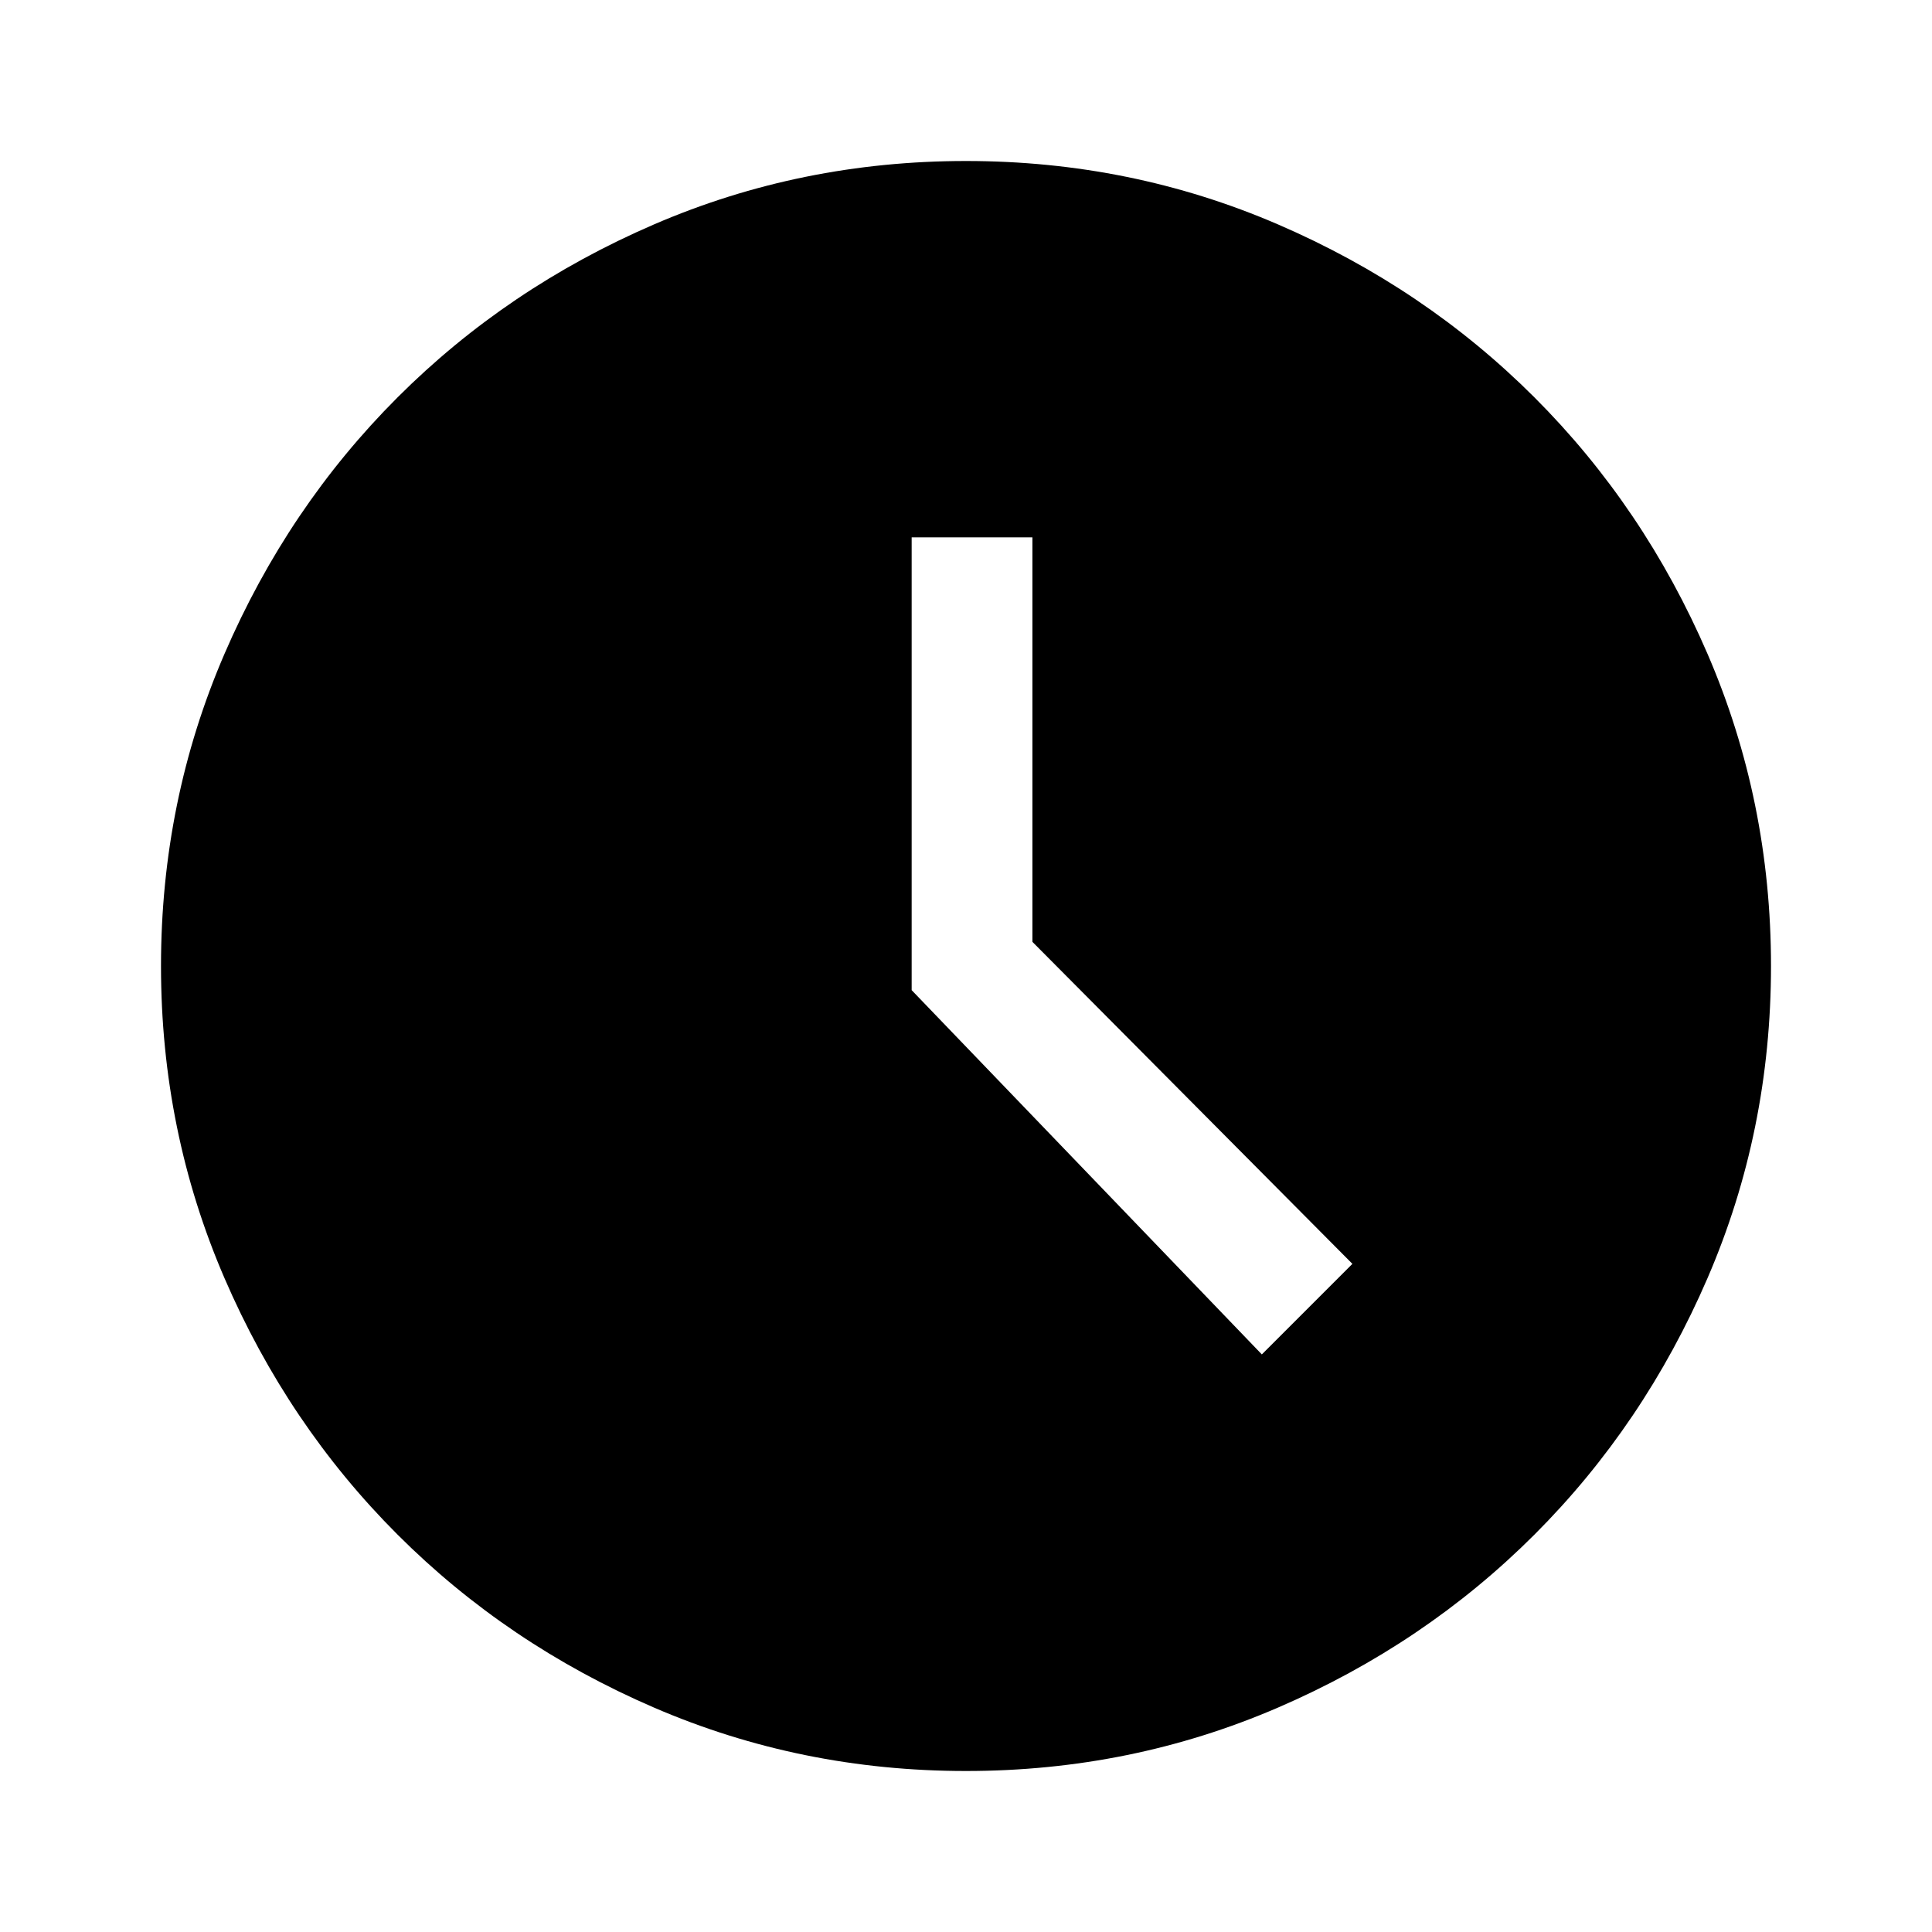
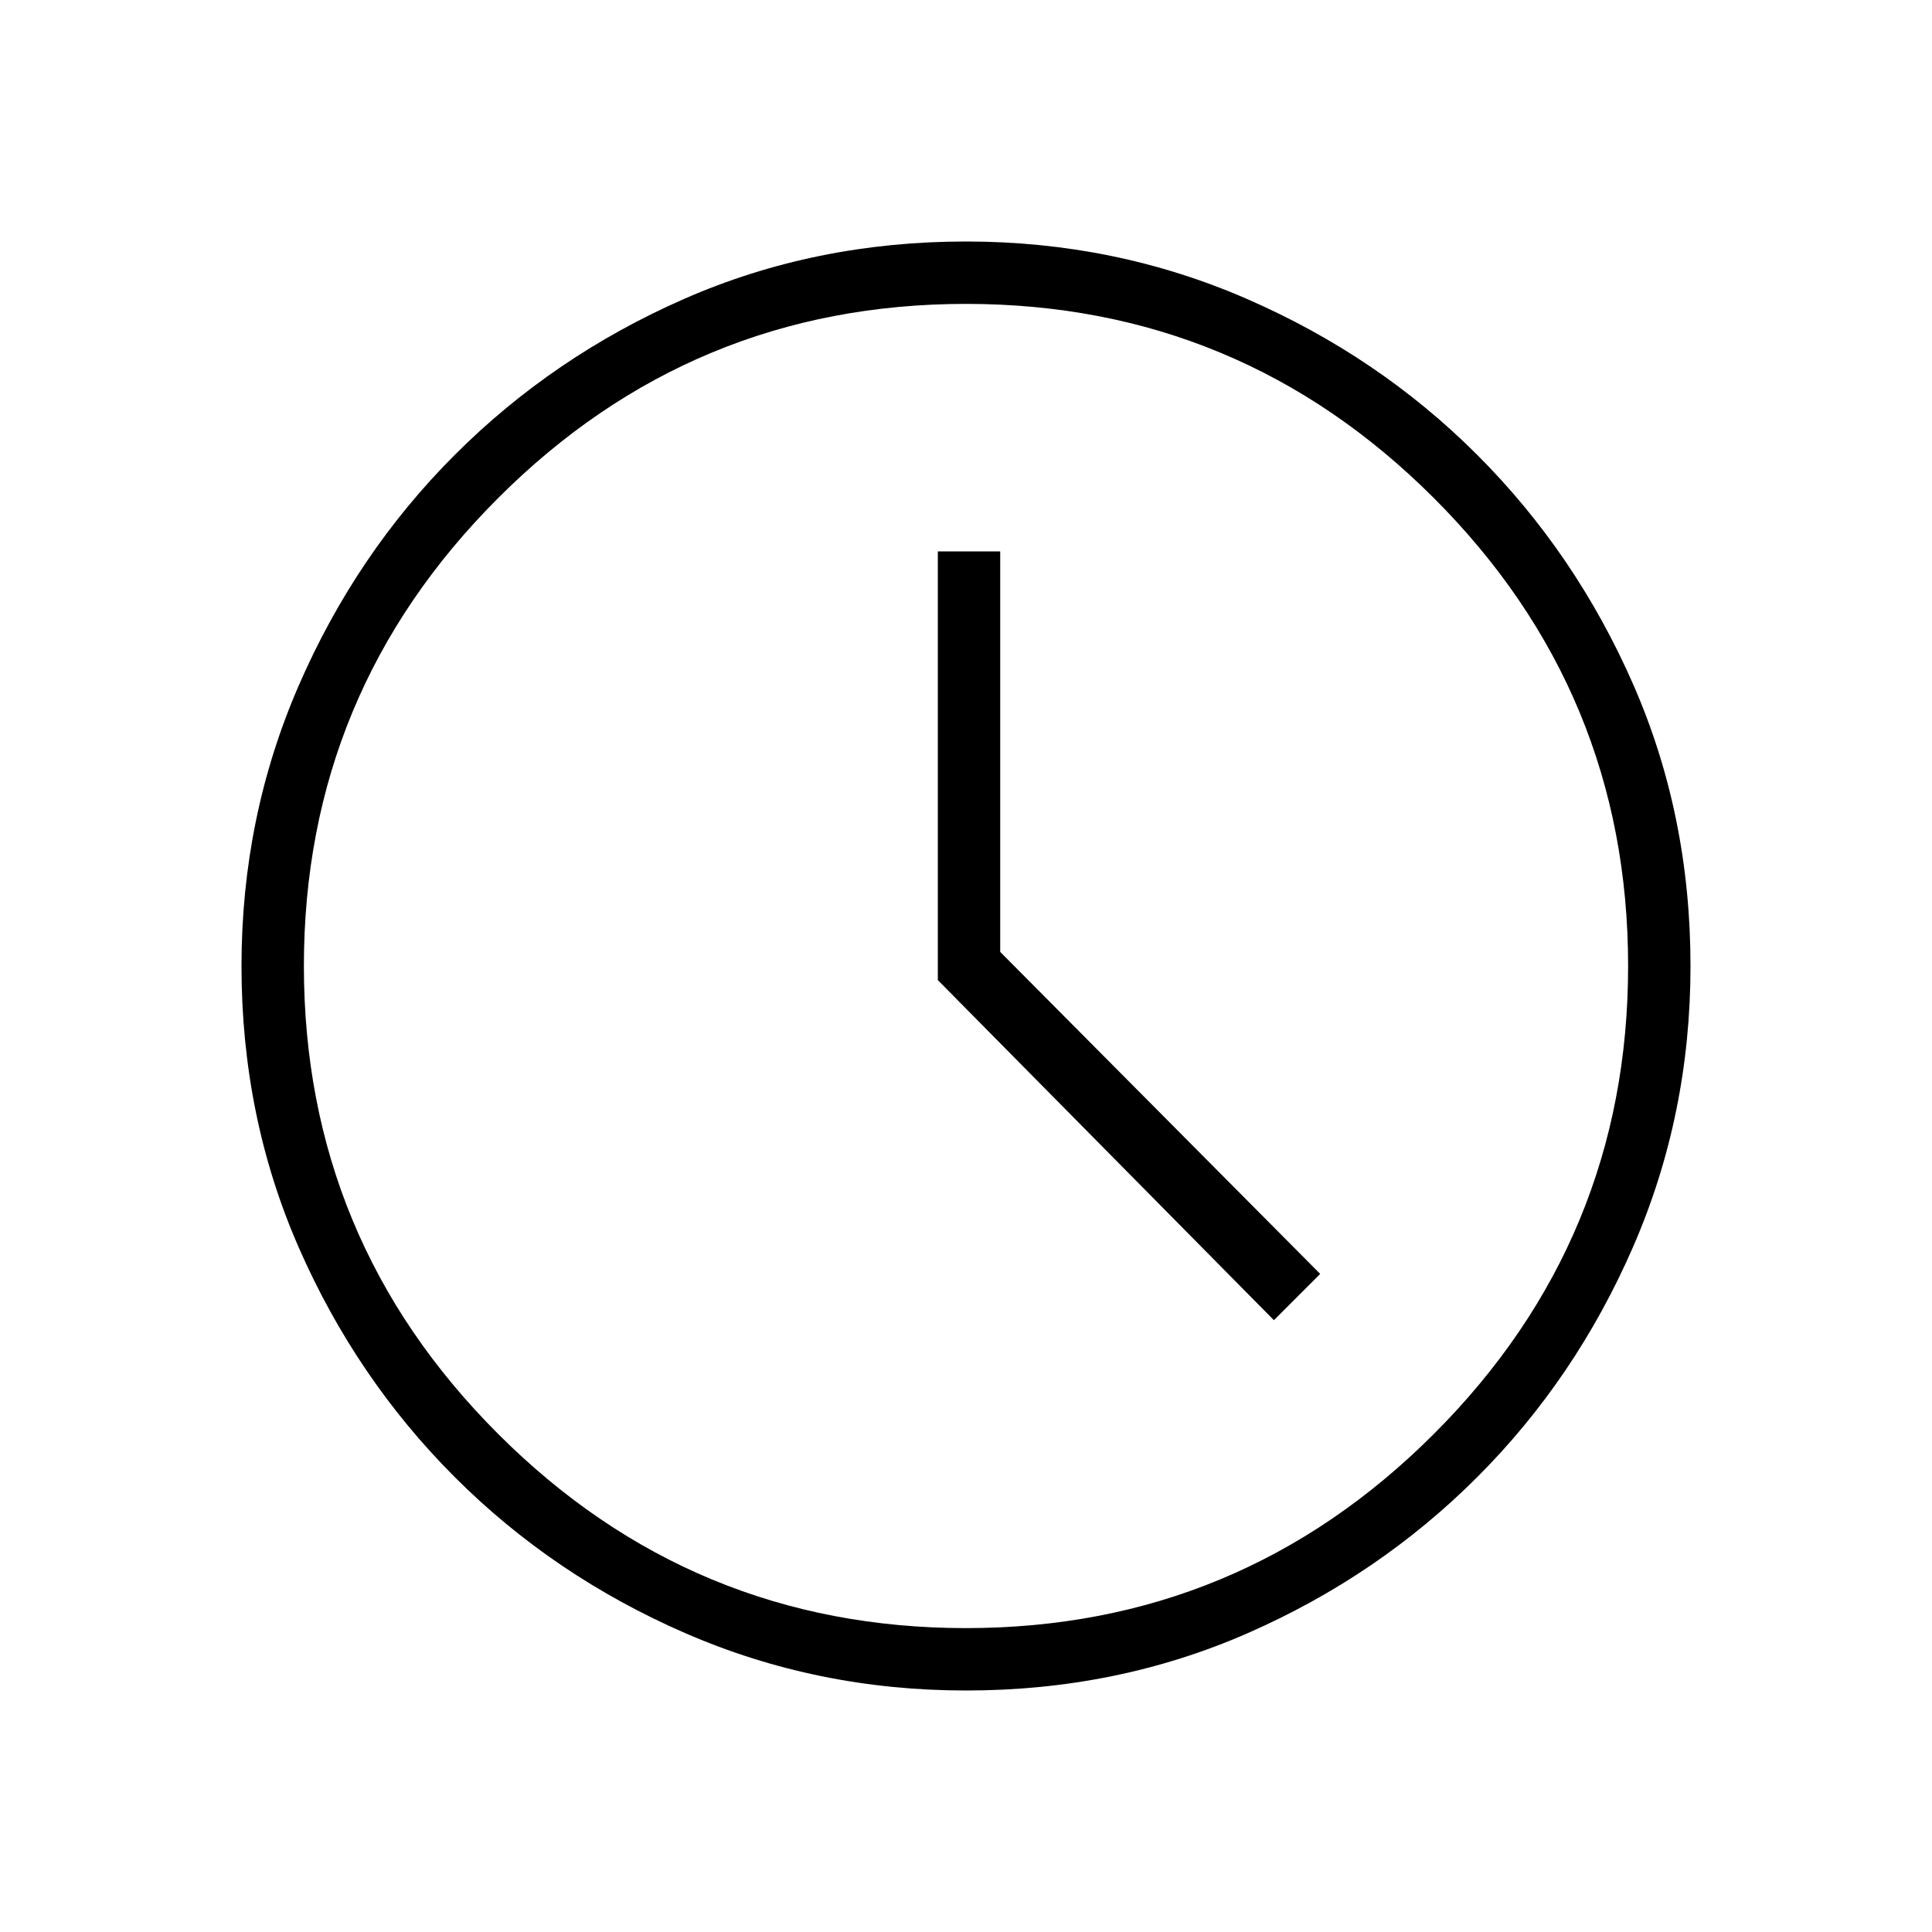
<svg xmlns="http://www.w3.org/2000/svg" viewBox="0 0 48 48">
-   <path d="m31.35 33.65 2.25-2.25-7.95-8V13.35h-3V24.6ZM24 44q-4.1 0-7.75-1.575-3.65-1.575-6.375-4.3-2.725-2.725-4.3-6.375Q4 28.1 4 24t1.575-7.75q1.575-3.65 4.3-6.375 2.725-2.725 6.375-4.3Q19.9 4 24 4t7.75 1.575q3.65 1.575 6.375 4.3 2.725 2.725 4.3 6.375Q44 19.9 44 24t-1.575 7.75q-1.575 3.65-4.3 6.375-2.725 2.725-6.375 4.3Q28.1 44 24 44Z" />
+   <path d="m31.65 32.8 1.15-1.15-7.95-8V13.7H23.3v10.65ZM24 42q-3.7 0-6.975-1.425Q13.75 39.15 11.3 36.7 8.85 34.25 7.425 31 6 27.75 6 24q0-3.7 1.425-6.975Q8.85 13.75 11.3 11.3q2.45-2.45 5.7-3.875Q20.25 6 24 6q3.7 0 6.975 1.425Q34.25 8.85 36.7 11.3q2.45 2.45 3.875 5.7Q42 20.25 42 24q0 3.7-1.425 6.975Q39.15 34.25 36.7 36.7q-2.45 2.45-5.7 3.875Q27.75 42 24 42Zm0-18Zm0 16.45q6.8 0 11.625-4.825T40.45 24q0-6.8-4.825-11.625T24 7.55q-6.8 0-11.625 4.825T7.55 24q0 6.8 4.825 11.625T24 40.45Z" />
</svg>
